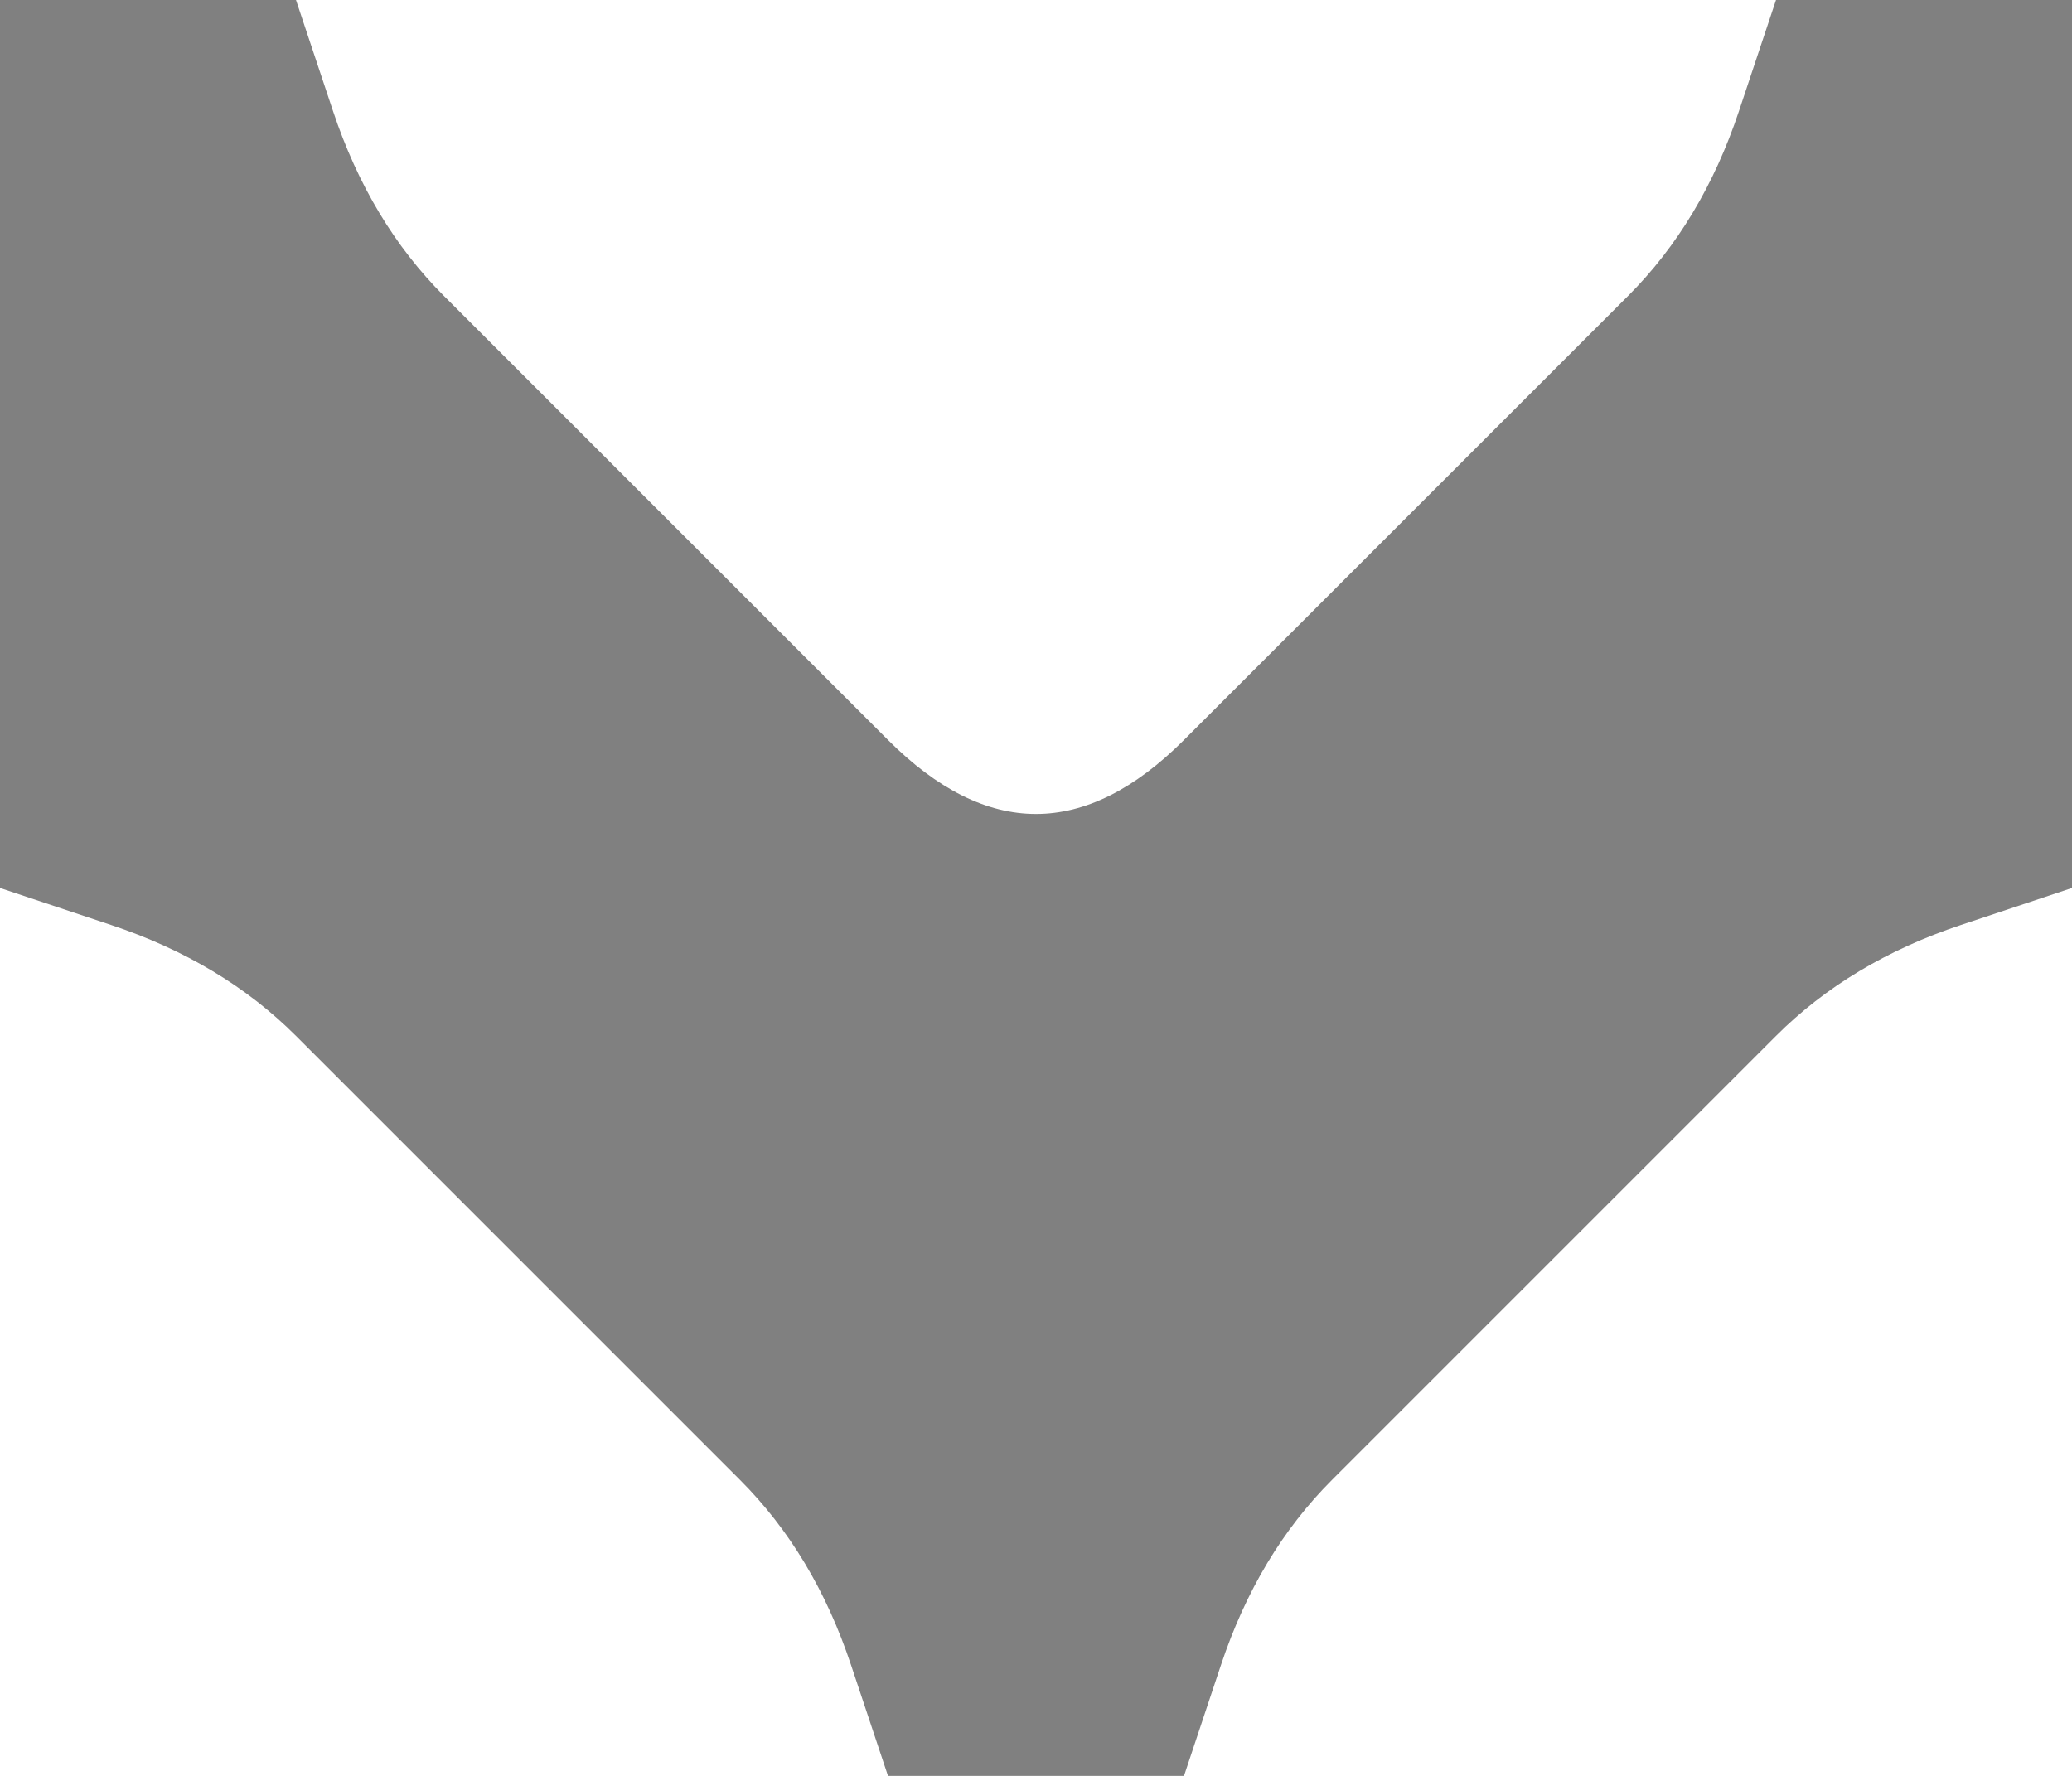
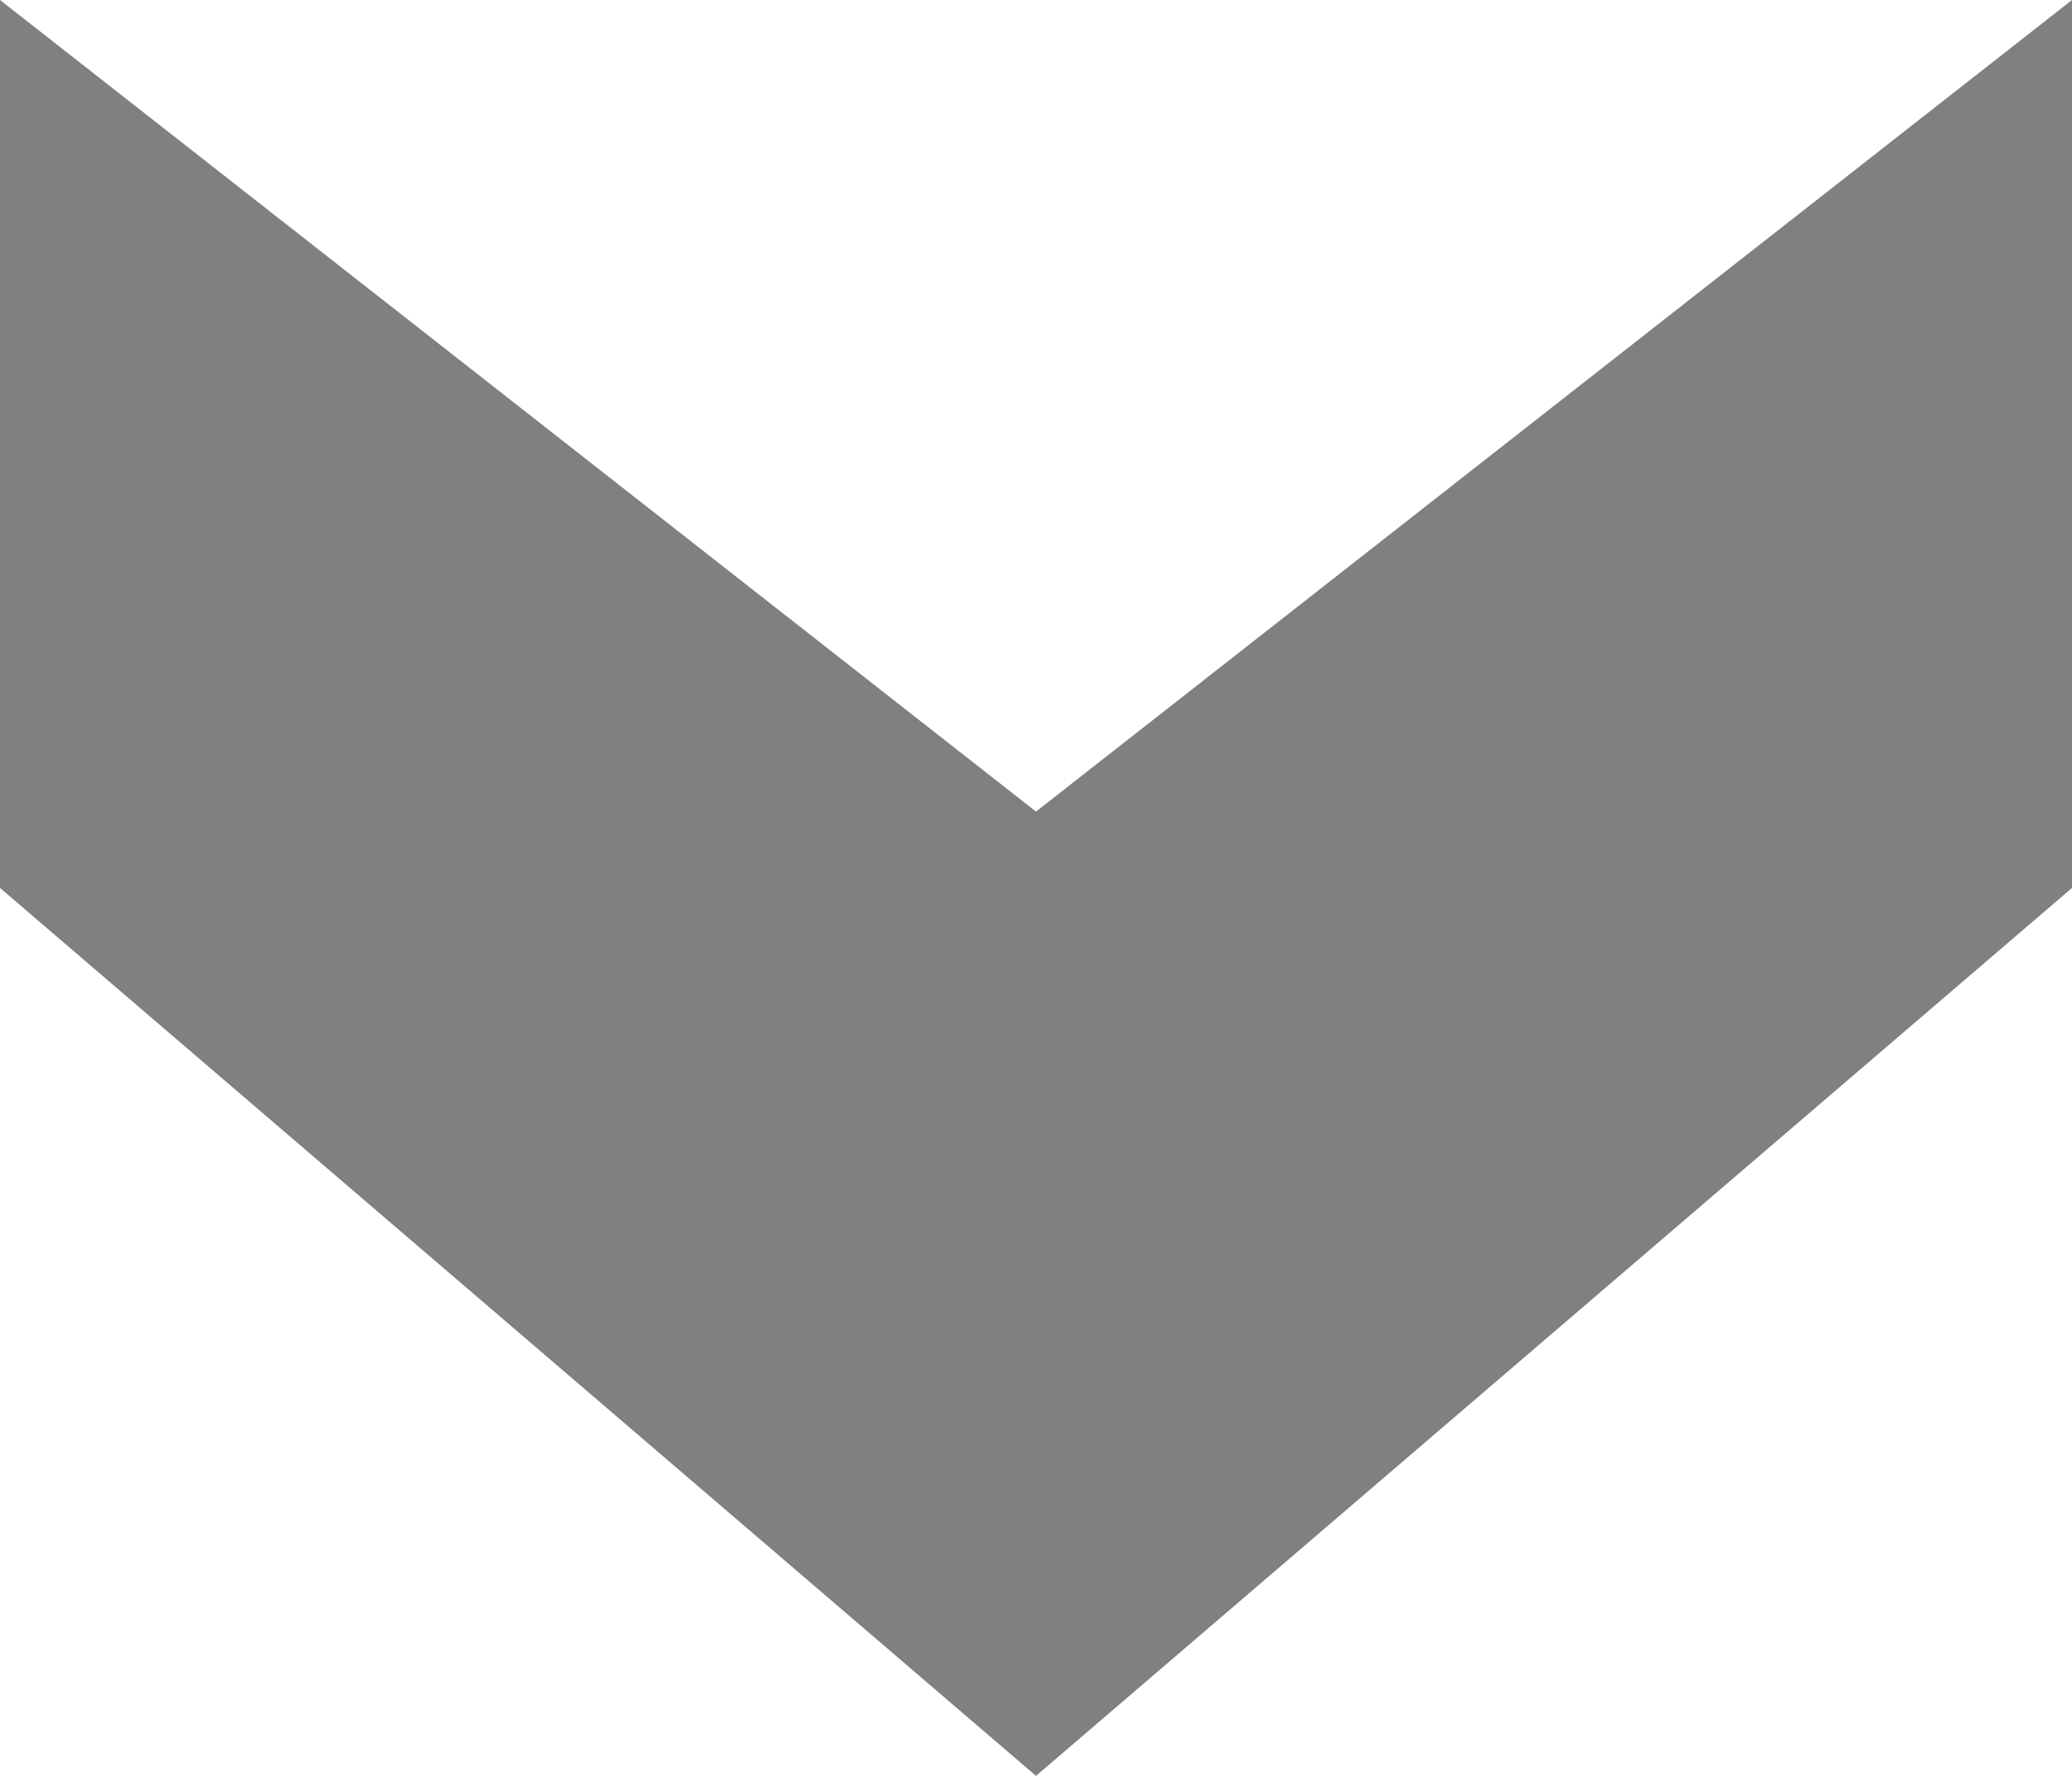
<svg xmlns="http://www.w3.org/2000/svg" width="7mm" height="6mm" viewBox="0 0 7 6" version="1.1" id="svg8">
  <defs id="defs2" />
  <g id="layer1" transform="translate(0.00468177,-0.01050555)">
    <g transform="translate(-0.00468177,0.01050555)" id="g4537">
      <path style="fill:#000000;fill-opacity:0" d="M 0,0.5 V 0 H 0.5 1 1.5 2 2.5 3 L 2.875,0.375 Q 2.75,0.75 2.5,1 2.25,1.25 2,1.5 1.75,1.75 1.5,2 1.25,2.25 1,2.5 0.75,2.75 0.375,2.875 L 0,3 V 2.5 2 1.5 1 0.5" id="path4529" />
-       <path style="fill:#808080;fill-opacity:1" d="M 4.125,5.625 4,6 H 3.5 l -0.5,0 -0.125,-0.375 q -0.125,-0.375 -0.375,-0.625 -0.25,-0.25 -0.5,-0.5 -0.25,-0.25 -0.5,-0.5 -0.25,-0.25 -0.5,-0.5 -0.25,-0.25 -0.625,-0.375 L 0,3 v -0.5 l 0,-0.5 v -0.5 -0.5 V 0.5 3.3378601e-7 H 0.5 1 L 1.125,0.375 q 0.125,0.375 0.375,0.625 0.25,0.25 0.5,0.5 0.25,0.25 0.5,0.5 0.25,0.25 0.5,0.5 0.25,0.25 0.5,0.25 0.25,0 0.5,-0.25 0.25,-0.25 0.5,-0.5 0.25,-0.25 0.5,-0.5 0.25,-0.25 0.5,-0.5 Q 5.75,0.75 5.875,0.375 L 6,3.3378601e-7 H 6.5 7 V 0.5 1 v 0.5 0.5 l 0,0.5 v 0.5 l -0.375,0.125 q -0.375,0.125 -0.625,0.375 -0.25,0.25 -0.5,0.5 -0.25,0.25 -0.5,0.5 -0.25,0.25 -0.5,0.5 -0.25,0.25 -0.375,0.625" id="path4531" />
+       <path style="fill:#808080;fill-opacity:1" d="m 3.5,6 c 0,0 0,0 -3.5,-3 C 0,1.846 0,1.038 0,3.3378601e-7 3.5,2.742 3.5,2.742 3.5,2.742 c 0,0 0,0 3.5,-2.742 C 7,1.154 7,1.962 7,3" id="path4531" />
      <path style="fill:#000000;fill-opacity:0" d="M 4.125,0.375 4,0 H 4.5 5 5.5 6 6.5 7 V 0.5 1 1.5 2 2.5 3 L 6.625,2.875 Q 6.25,2.75 6,2.5 5.75,2.25 5.5,2 5.25,1.75 5,1.5 4.75,1.25 4.5,1 4.25,0.75 4.125,0.375" id="path4533" />
      <path style="fill:#000000;fill-opacity:0" d="M 3,3.5 Q 3.25,3.25 3.5,3.25 3.75,3.25 4,3.5 4.25,3.75 4.5,4 4.75,4.25 5,4.5 5.25,4.75 5.5,5 5.75,5.25 5.875,5.625 L 6,6 H 5.5 5 4.5 4 3.5 3 2.5 2 1.5 1 L 1.125,5.625 Q 1.25,5.25 1.5,5 1.75,4.75 2,4.5 2.25,4.25 2.5,4 2.75,3.75 3,3.5" id="path4535" />
    </g>
  </g>
</svg>
